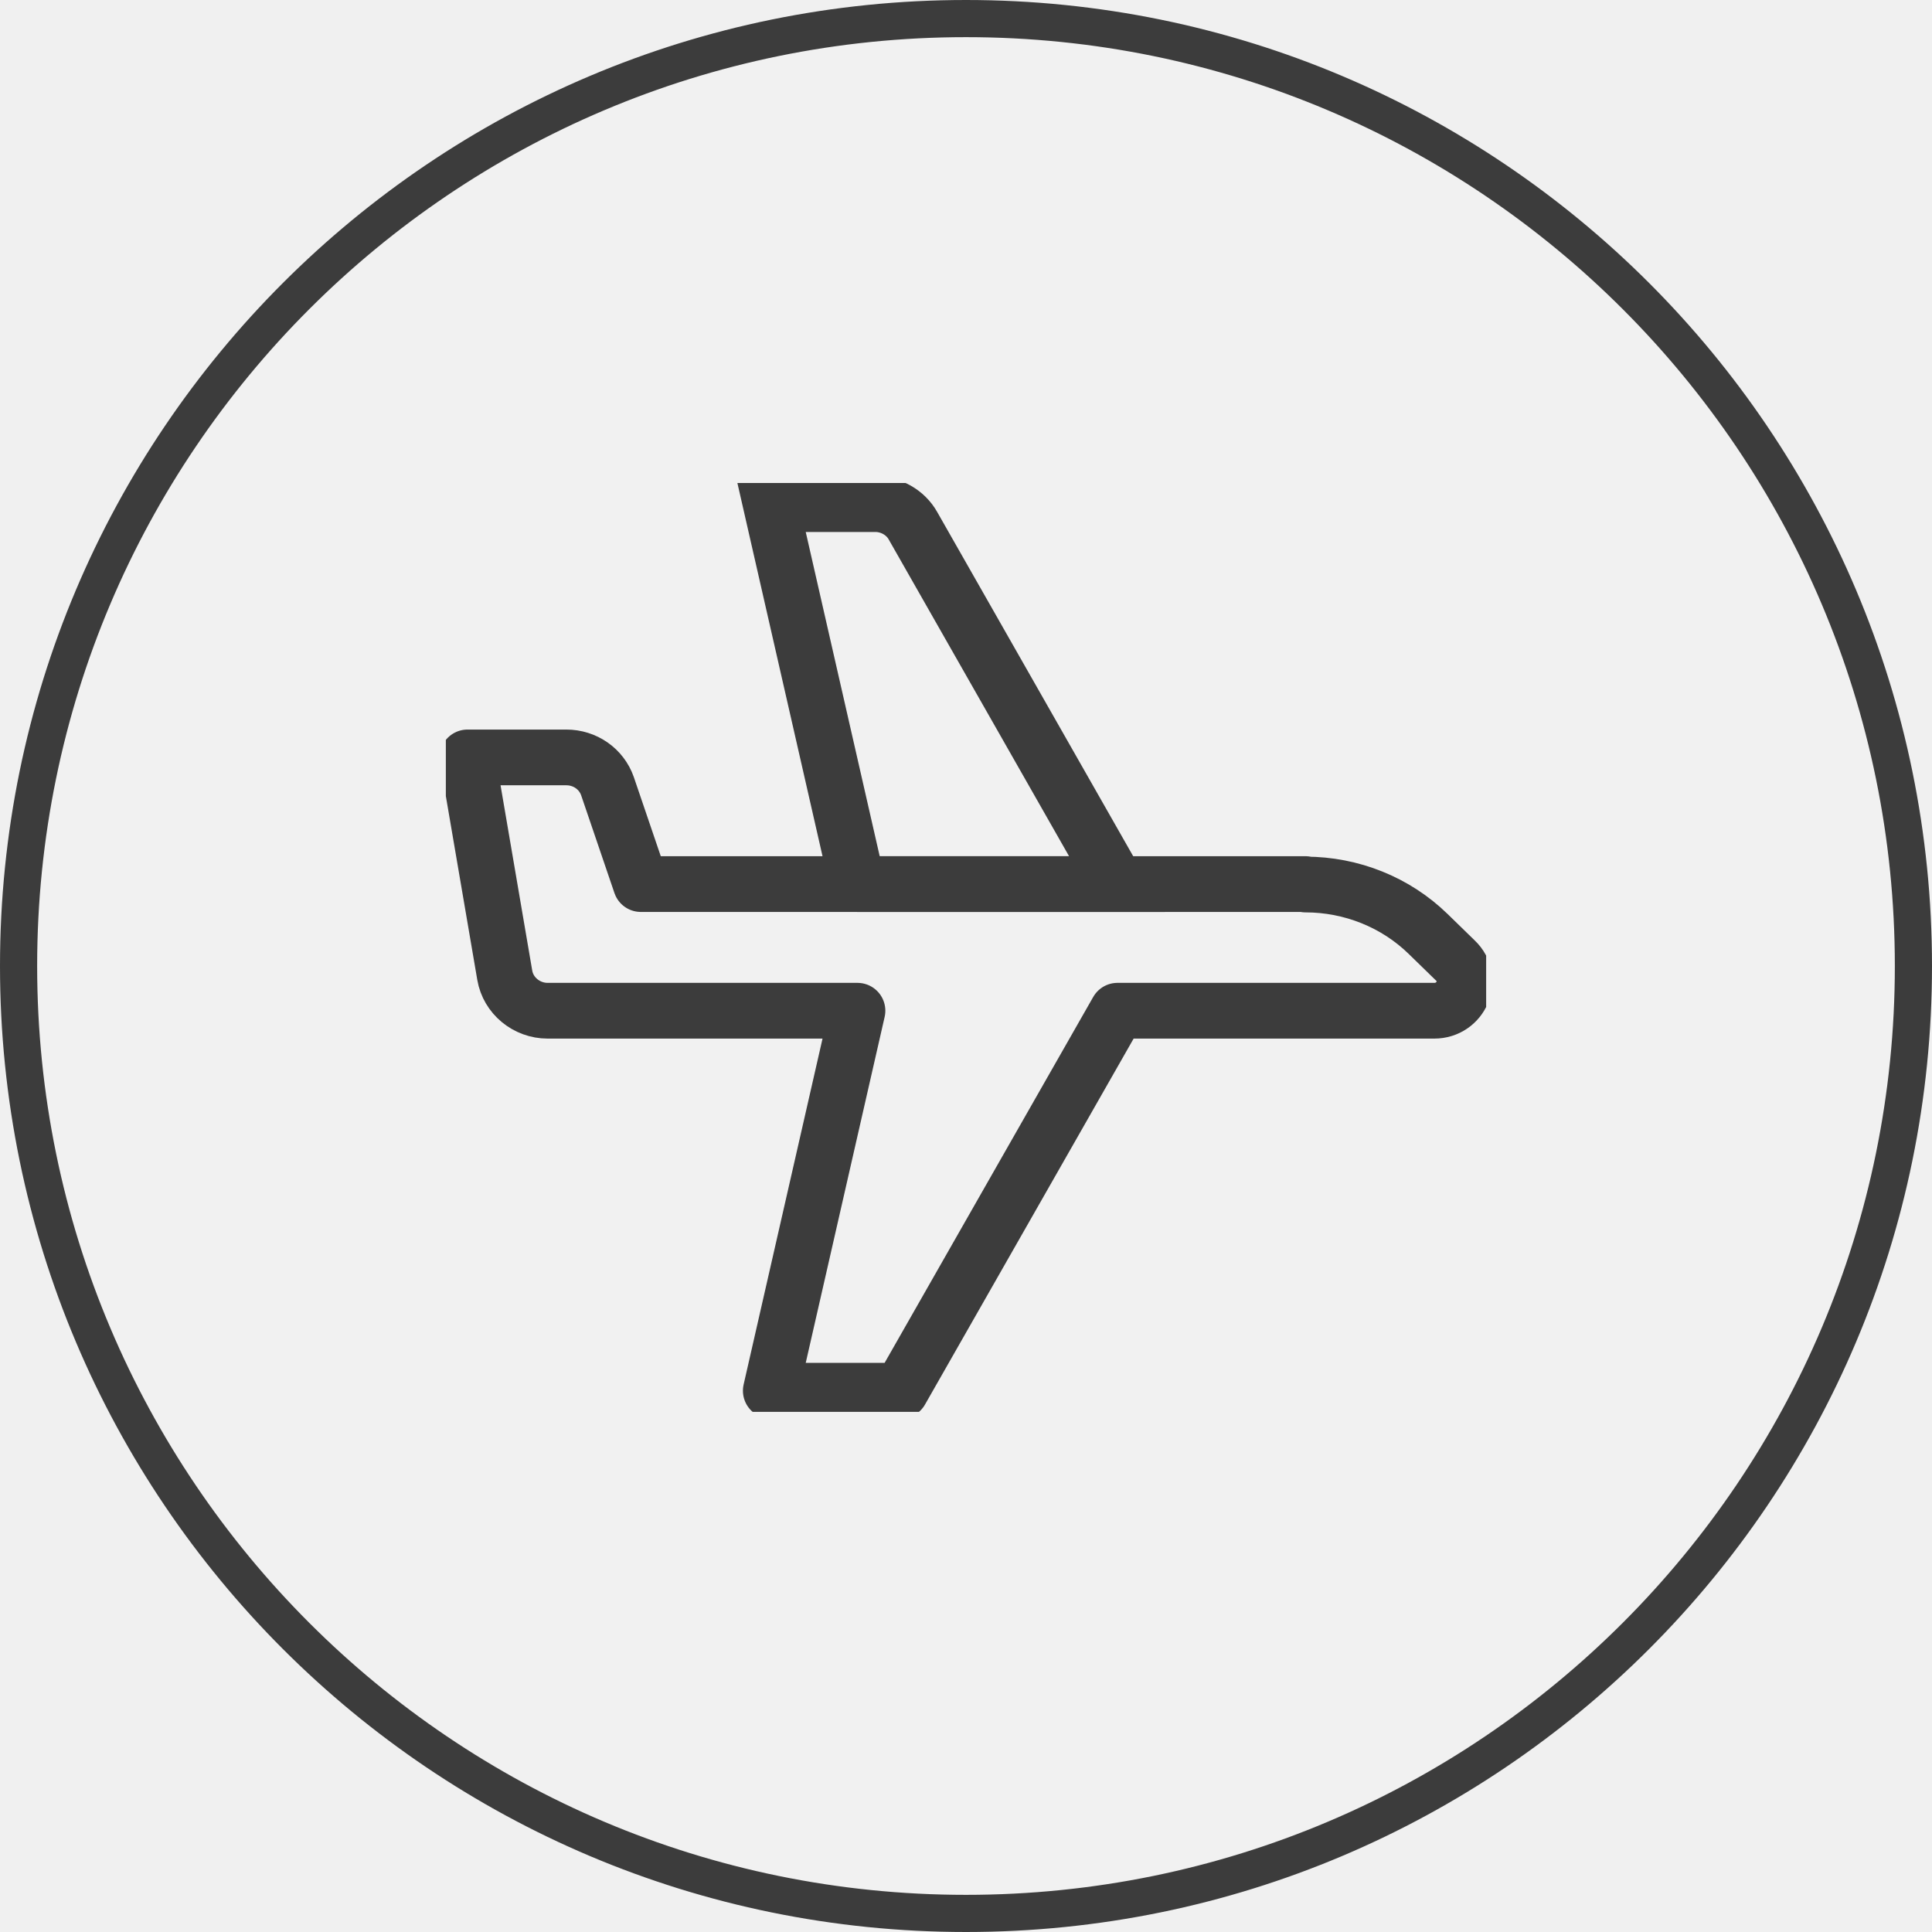
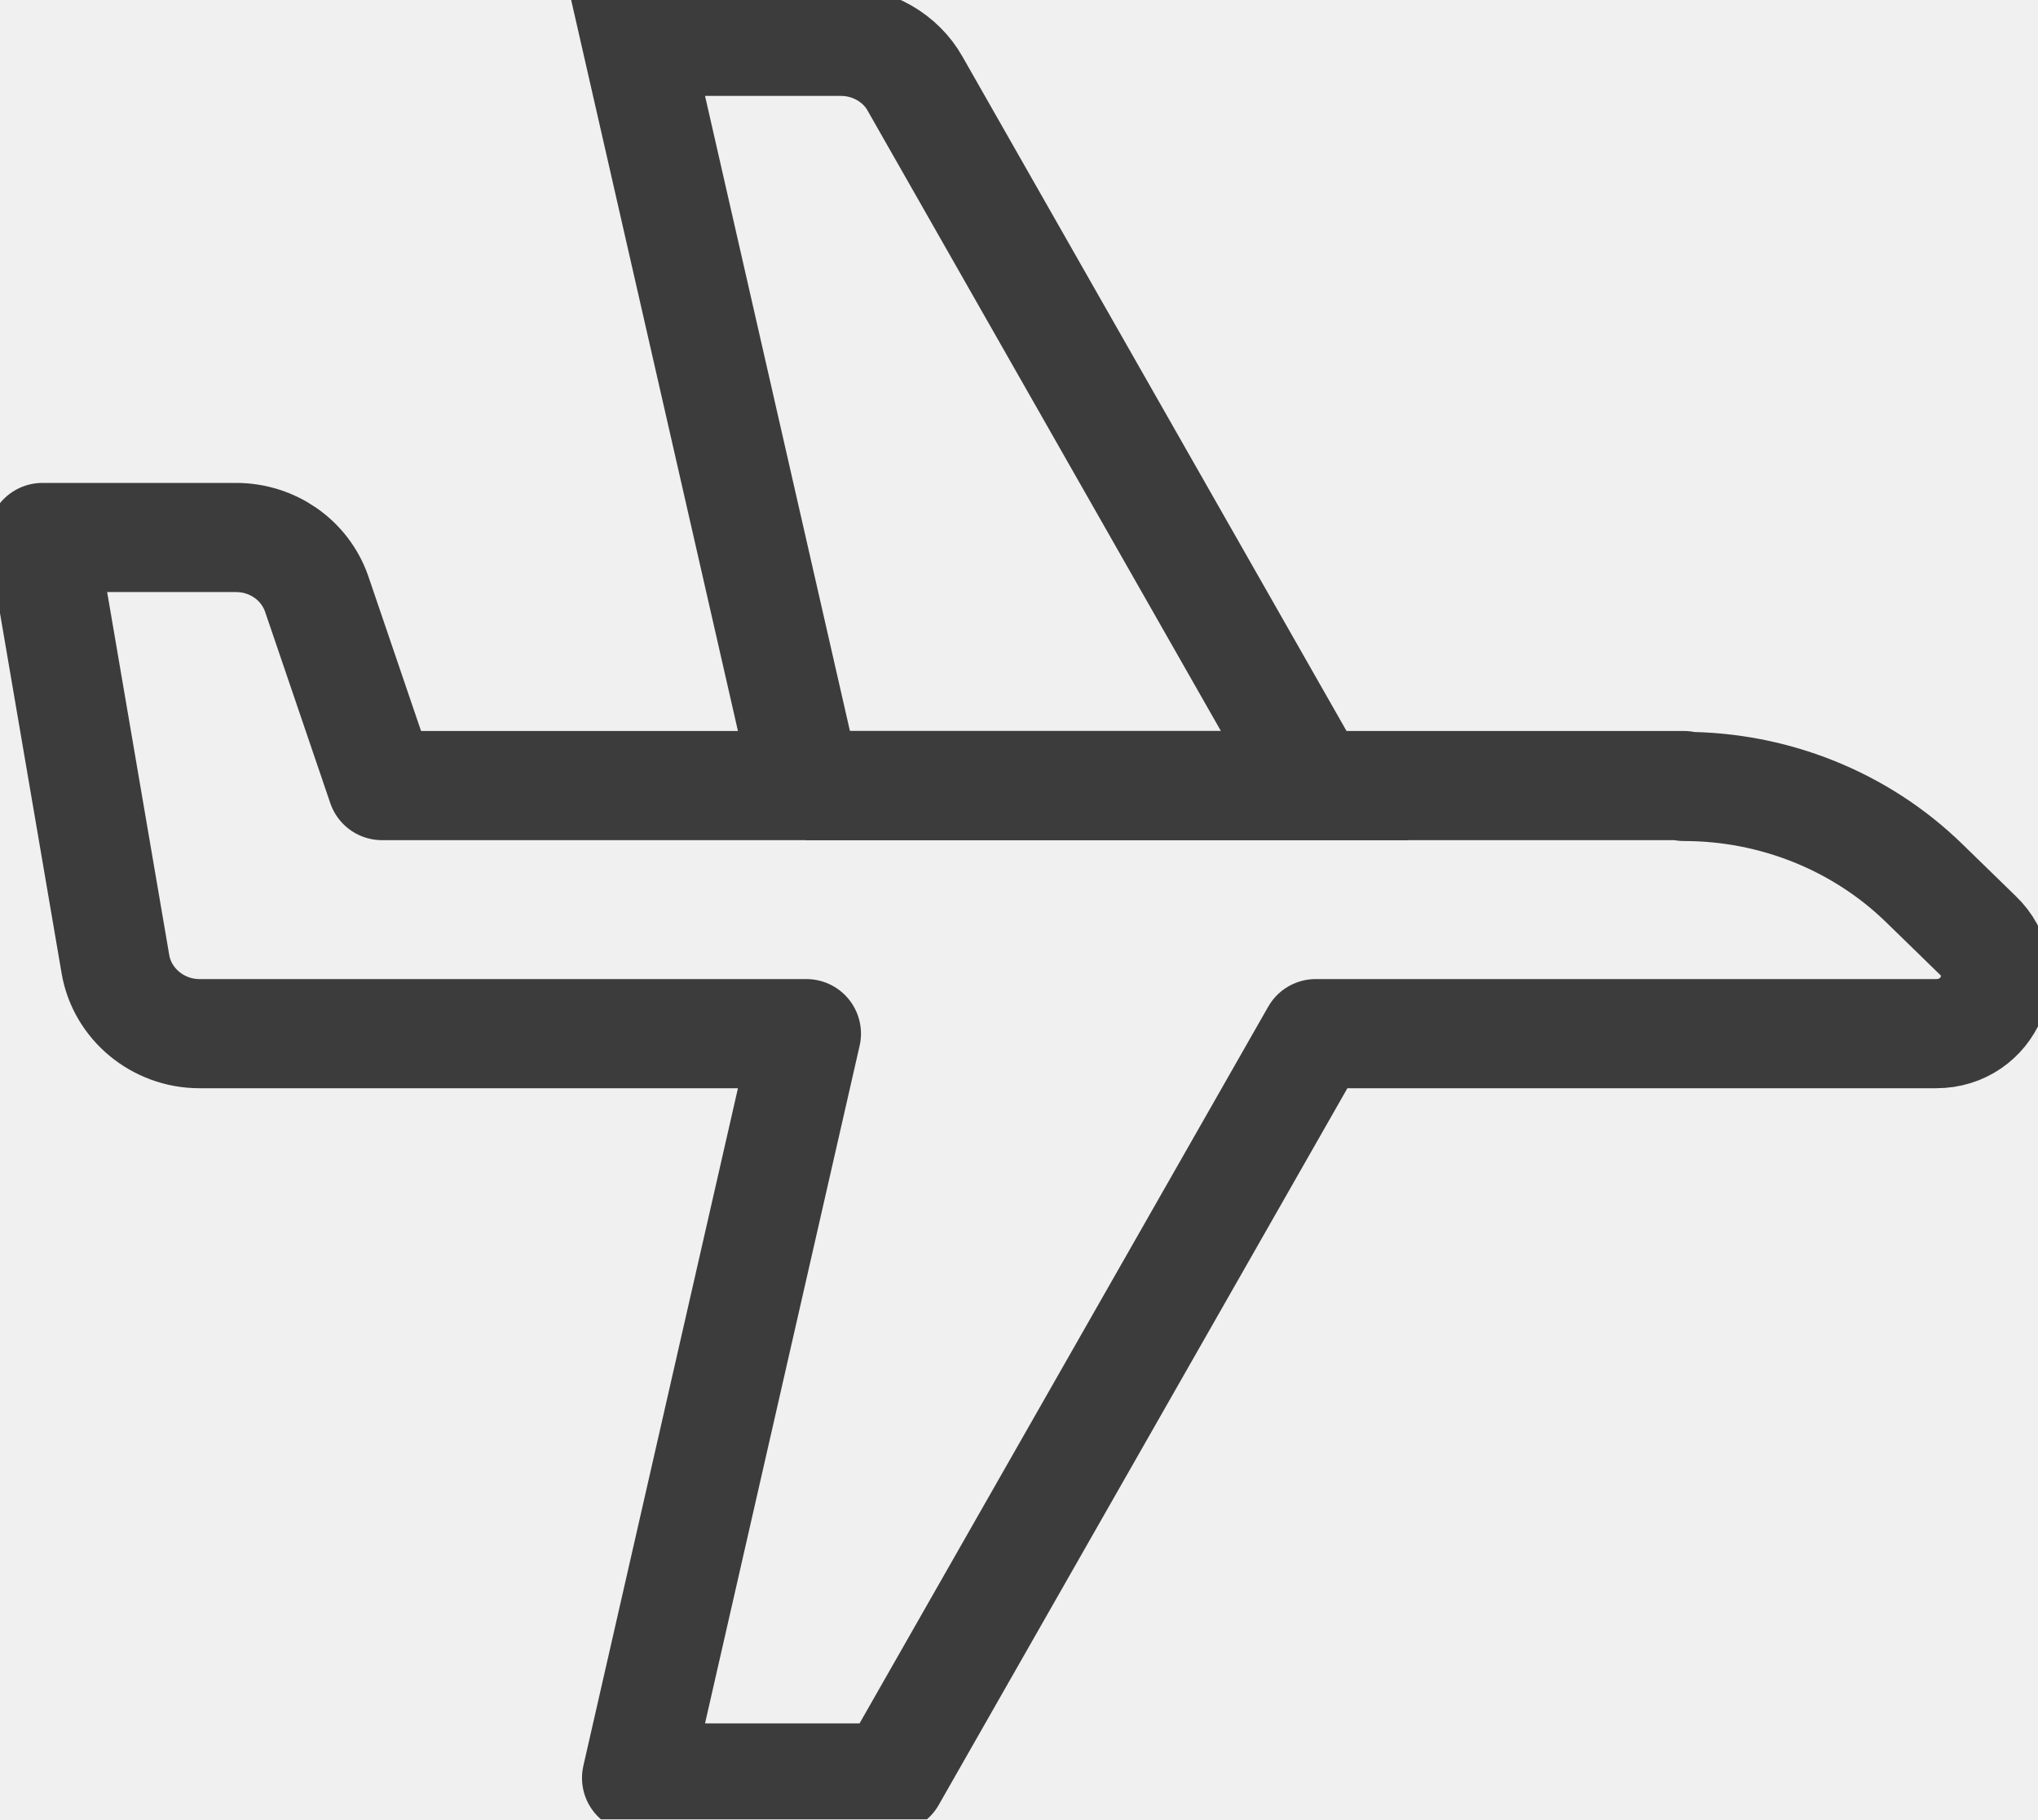
- <svg xmlns="http://www.w3.org/2000/svg" width="52" height="52" viewBox="0 0 52 52" fill="none">
-   <rect x="0.5" y="0.5" width="51" height="51" rx="25.5" fill="url(#paint0_linear_2966_11854)" fill-opacity="0.1" stroke="#3C3C3C" />
-   <g clip-path="url(#clip0_2966_11854)">
-     <path d="M35.137 23.795H17.248L16.35 21.159C16.187 20.693 15.743 20.386 15.242 20.386H12.583L13.586 26.25C13.679 26.795 14.169 27.204 14.741 27.204H23.079L20.746 37.432H24.245L30.076 27.204H38.601C39.324 27.204 39.697 26.352 39.172 25.852L38.437 25.136C37.563 24.284 36.373 23.807 35.137 23.807V23.795Z" stroke="#3C3C3C" stroke-width="1.5" stroke-linecap="round" stroke-linejoin="round" />
-     <path d="M23.079 23.795L20.746 13.568H23.557C23.977 13.568 24.373 13.795 24.571 14.148L30.064 23.795H23.067H23.079Z" stroke="#3C3C3C" stroke-width="1.5" stroke-miterlimit="10" stroke-linecap="round" />
+ <svg xmlns="http://www.w3.org/2000/svg" width="28" height="25" viewBox="0 0 28 25" fill="none">
+   <g clip-path="url(#clip0_1273_11384)">
+     <path d="M23.137 10.795H5.248L4.35 8.159C4.187 7.693 3.743 7.386 3.242 7.386H0.583L1.586 13.25C1.679 13.795 2.169 14.204 2.74 14.204H11.079L8.746 24.432H12.245L18.076 14.204H26.601C27.323 14.204 27.697 13.352 27.172 12.852L26.437 12.136C25.563 11.284 24.373 10.807 23.137 10.807V10.795Z" stroke="#3C3C3C" stroke-width="1.5" stroke-linecap="round" stroke-linejoin="round" />
+     <path d="M11.079 10.795L8.746 0.568H11.557C11.977 0.568 12.373 0.795 12.571 1.148L18.064 10.795H11.067H11.079Z" stroke="#3C3C3C" stroke-width="1.5" stroke-miterlimit="10" stroke-linecap="round" />
  </g>
  <defs>
-     <linearGradient id="paint0_linear_2966_11854" x1="0" y1="0" x2="52" y2="52" gradientUnits="userSpaceOnUse">
-       <stop stop-color="white" />
-       <stop offset="1" stop-color="white" />
-     </linearGradient>
-     <clipPath id="clip0_2966_11854">
-       <rect width="28" height="25" fill="white" transform="translate(12 13)" />
+     <clipPath id="clip0_1273_11384">
+       <rect width="28" height="25" fill="white" />
    </clipPath>
  </defs>
</svg>
